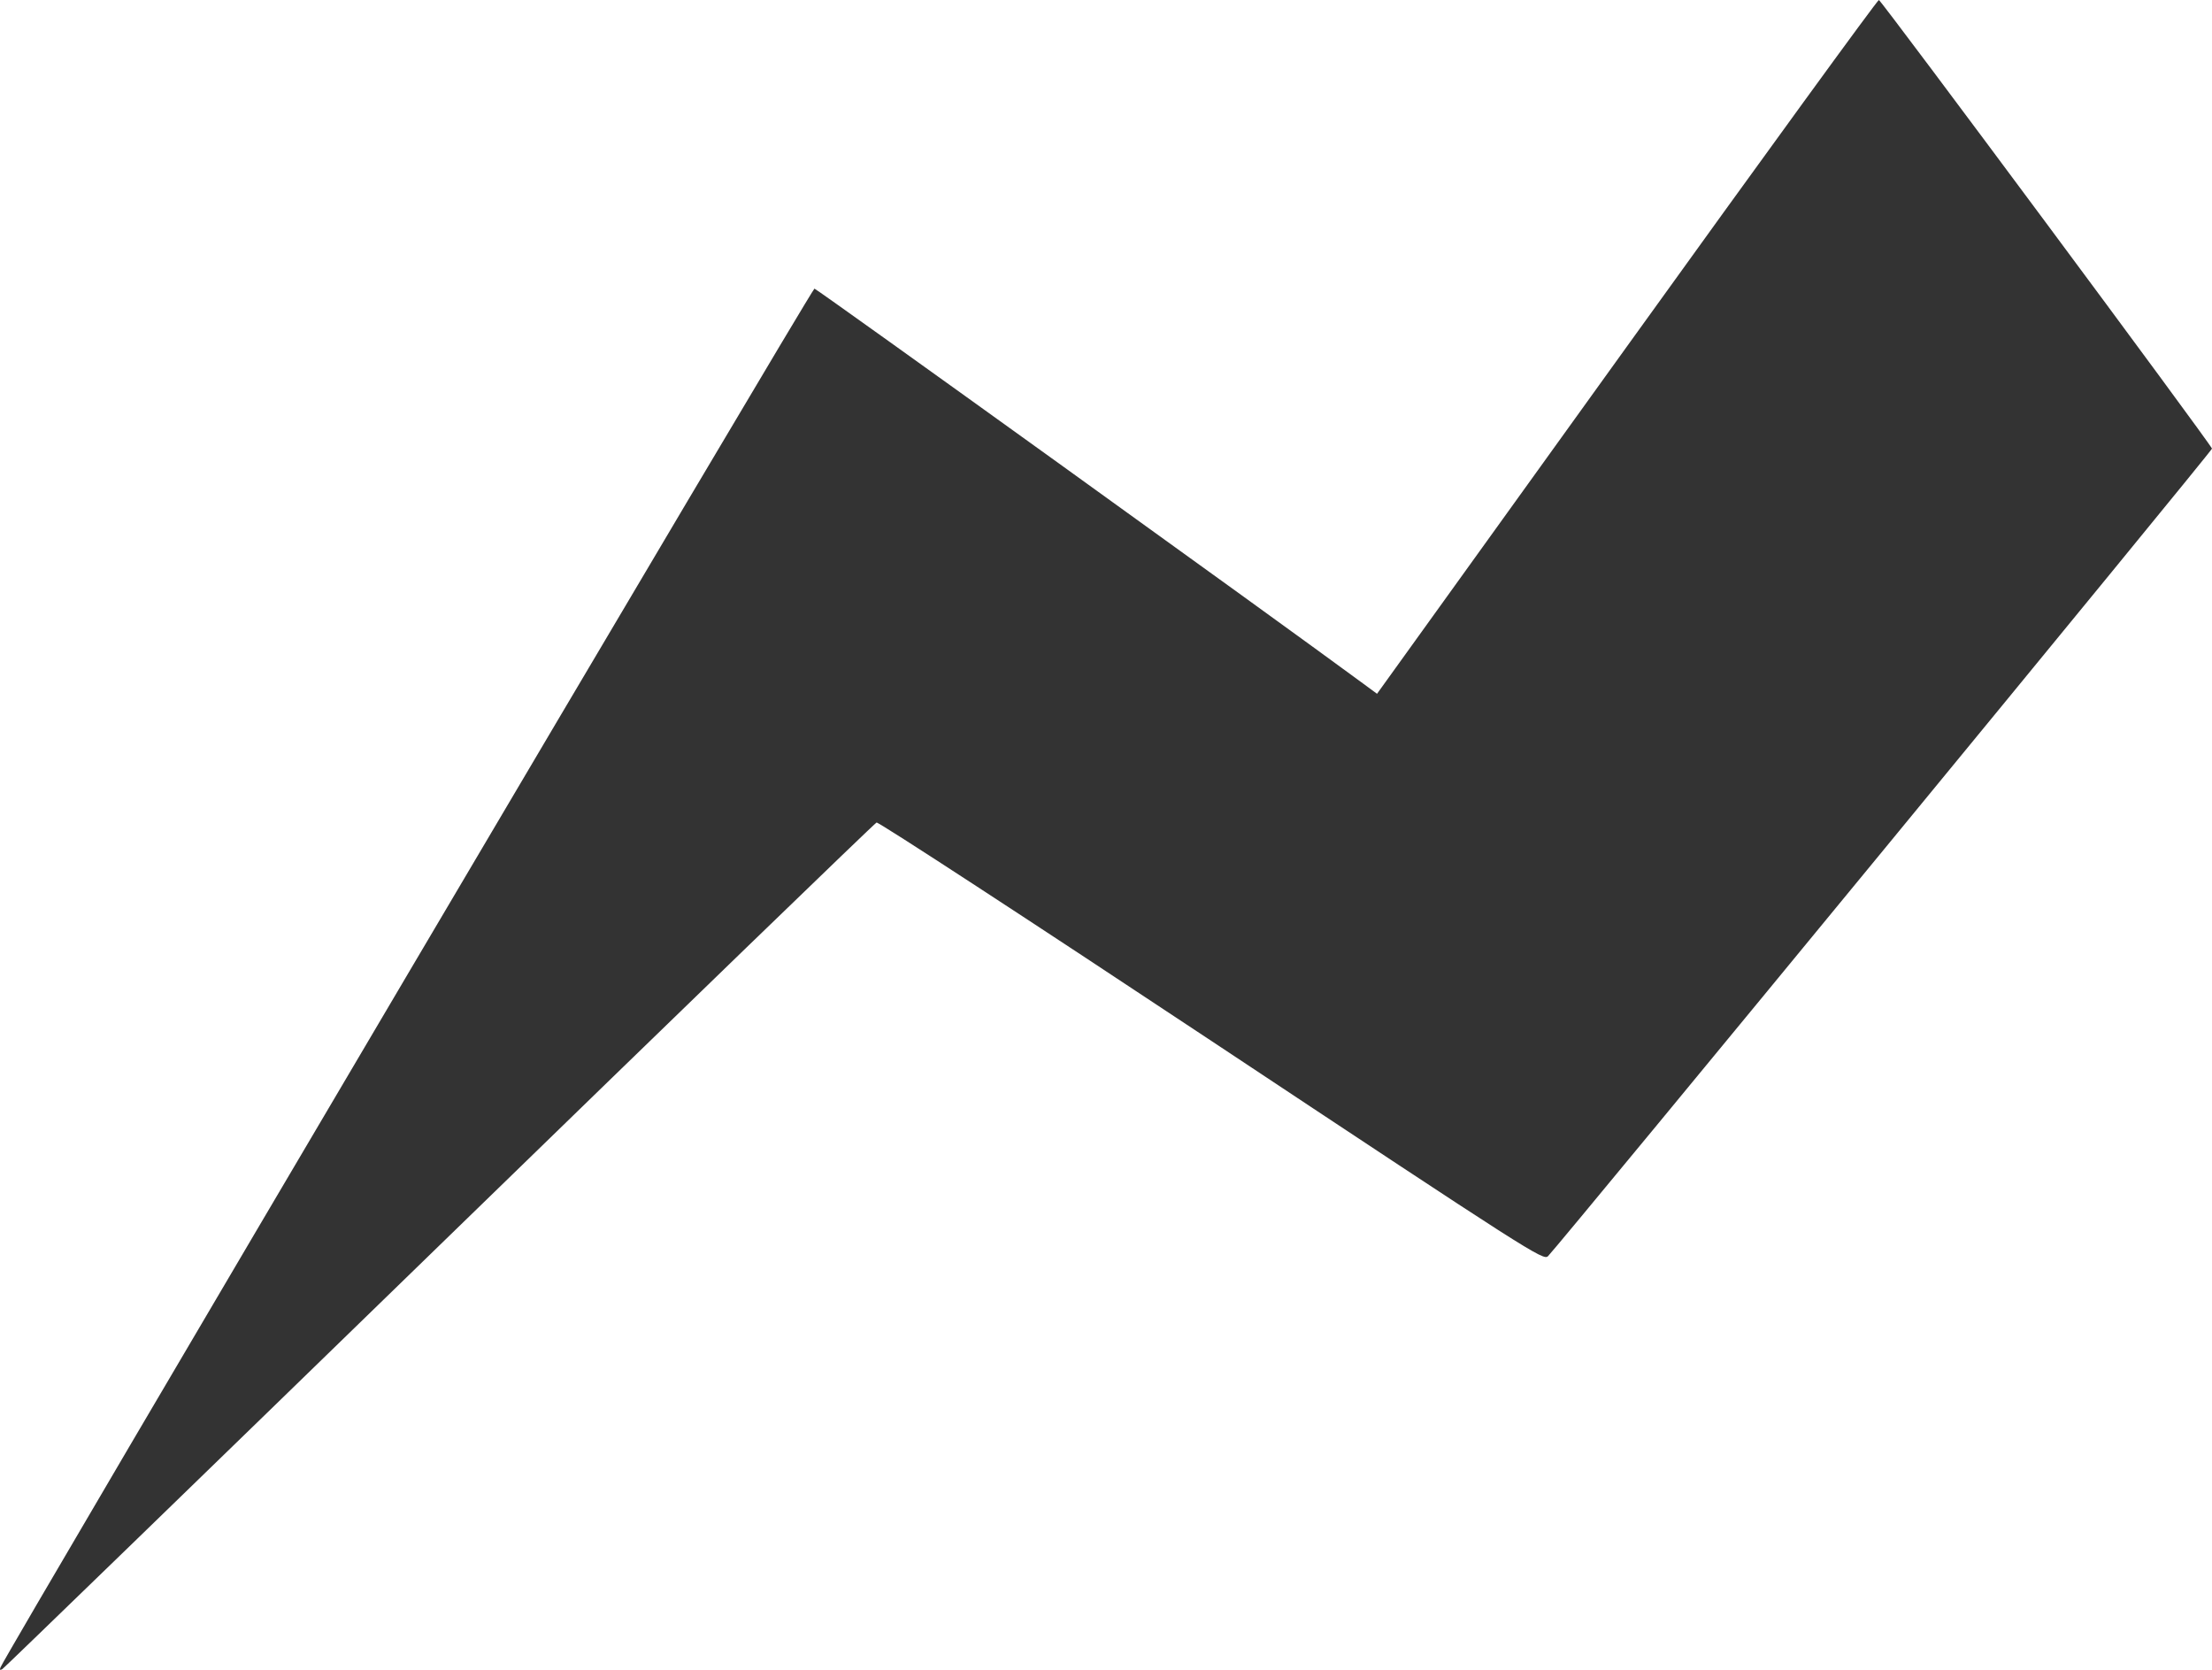
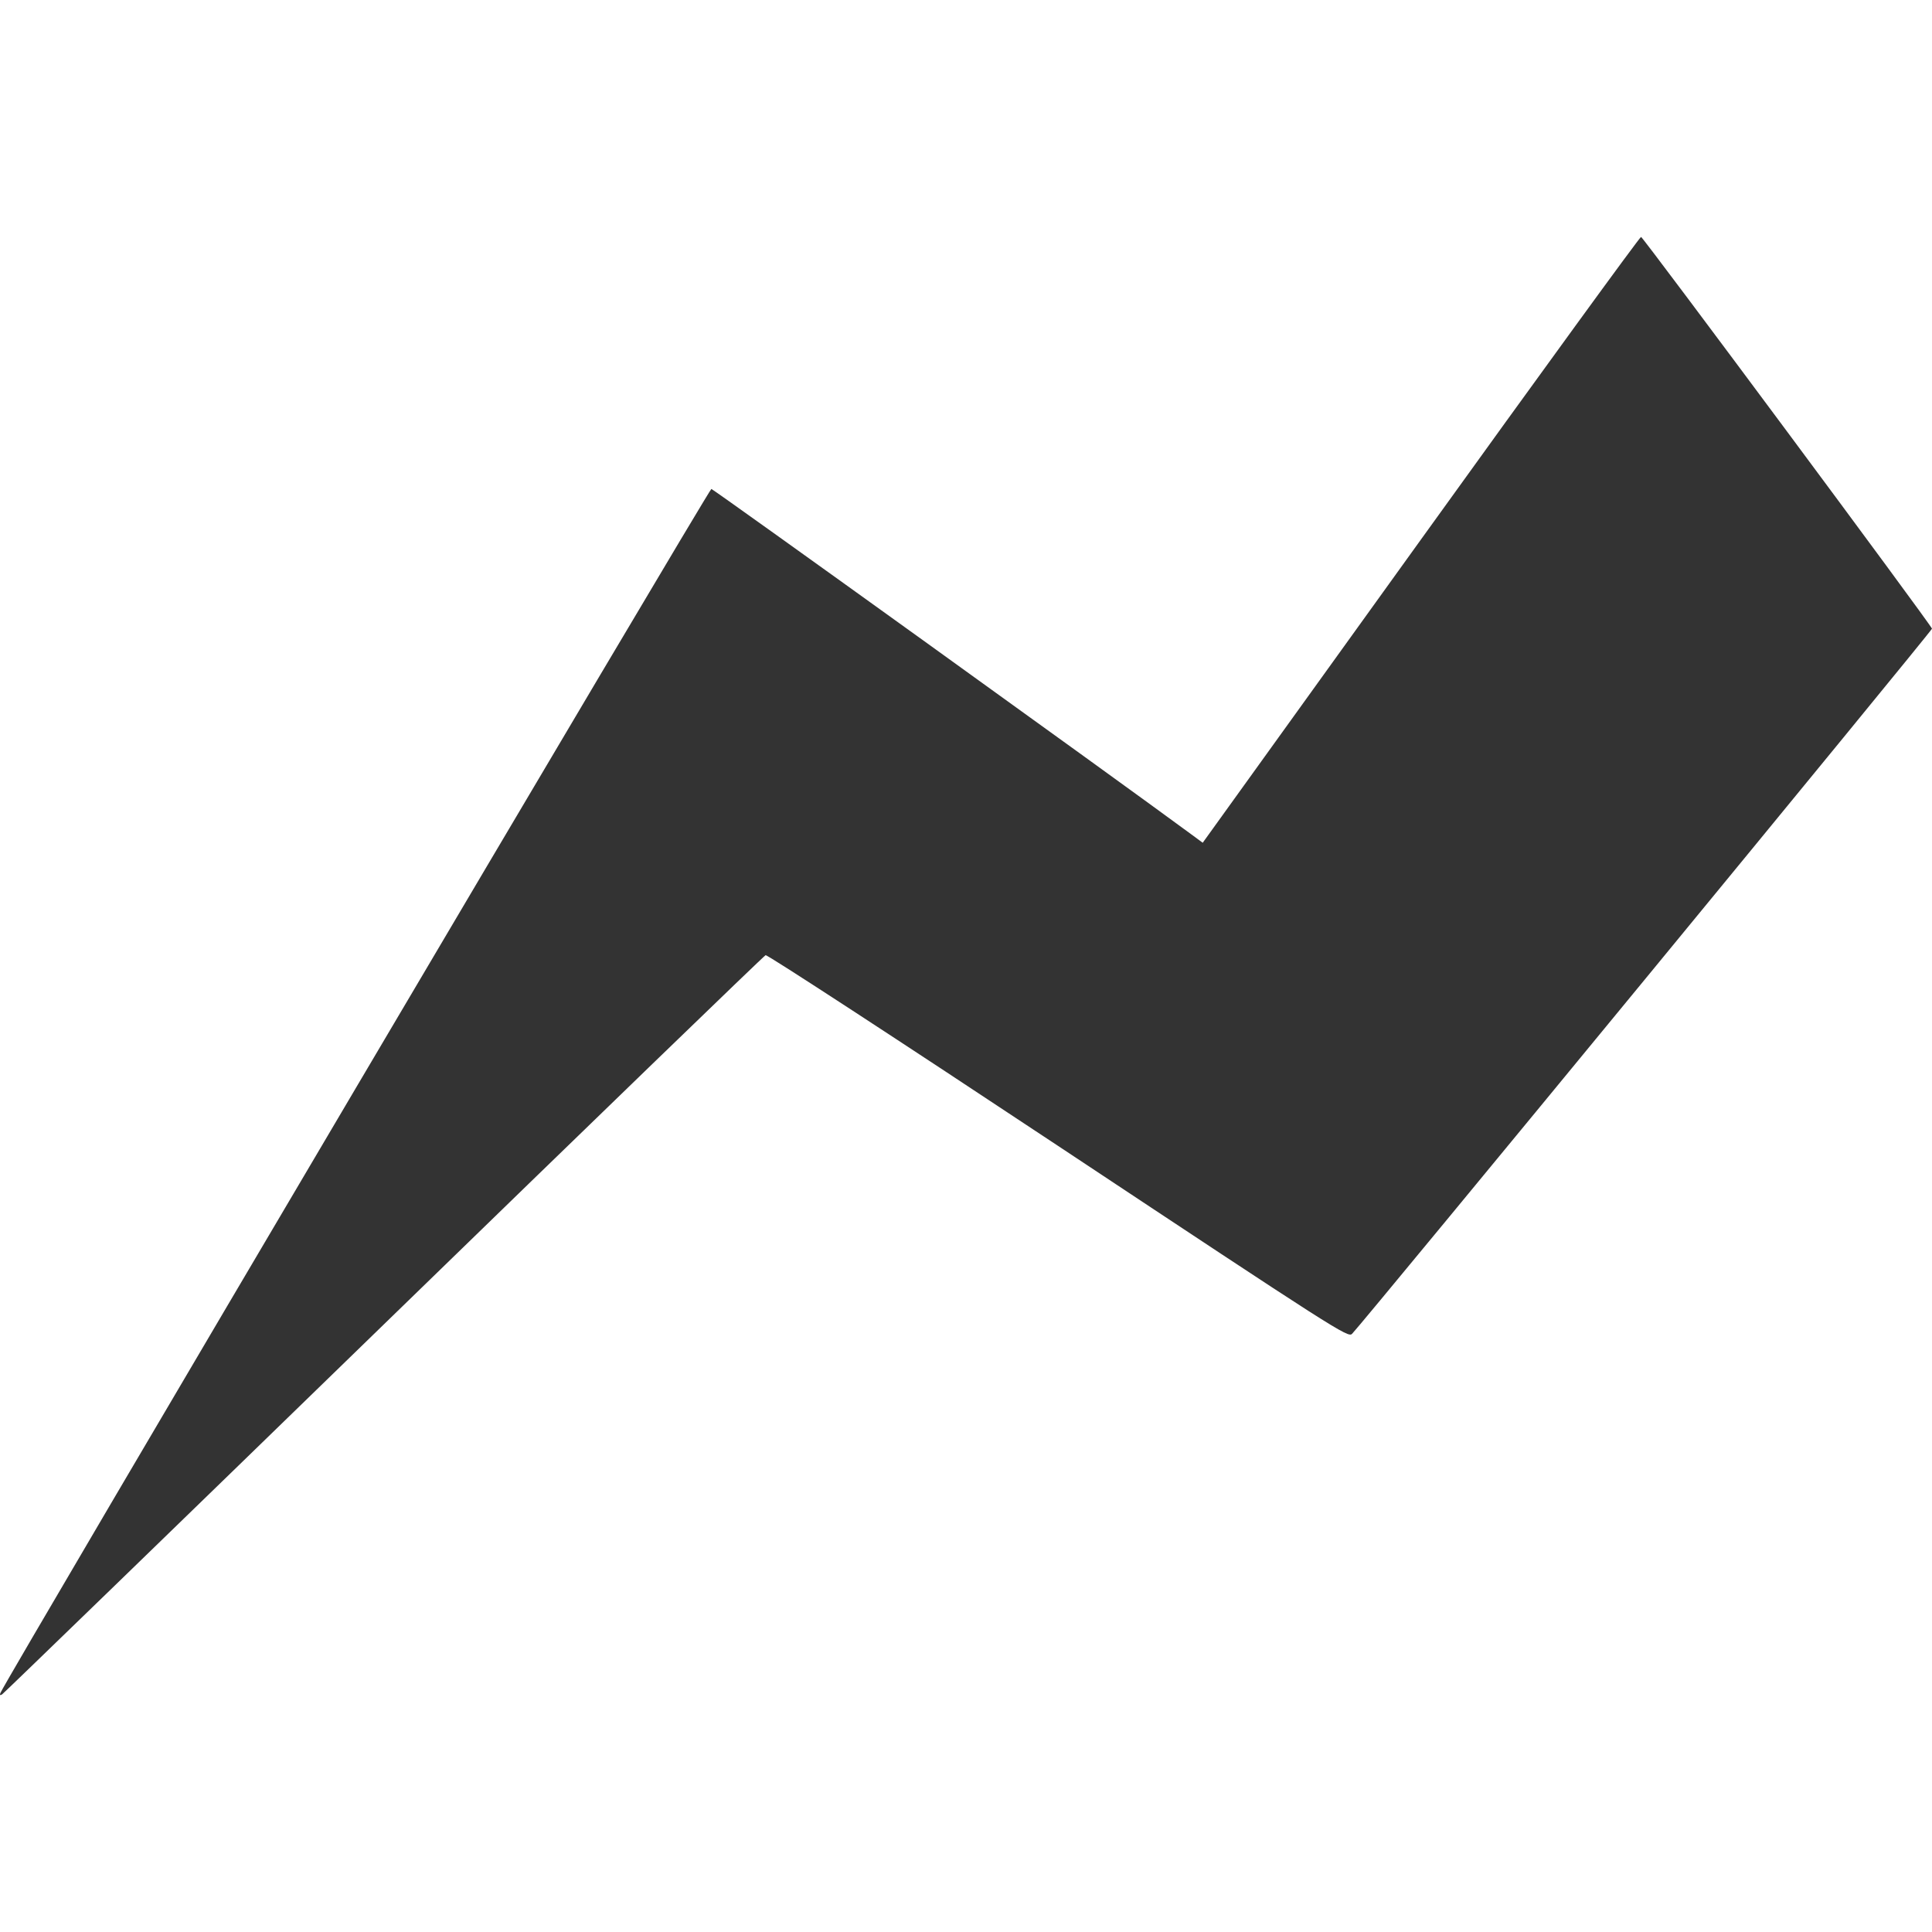
- <svg xmlns="http://www.w3.org/2000/svg" version="1.1" id="svg46" width="1108.94" height="836.954" viewBox="0 0 1108.94 836.954">
+ <svg xmlns="http://www.w3.org/2000/svg" version="1.1" id="svg46" width="24" height="24" viewBox="0 0 1108.94 836.954">
  <defs id="defs50" />
  <g id="g52" transform="translate(-111.7117,-281.0131)">
    <path style="fill:#333333;fill-opacity:1;stroke-width:1.333" d="m 111.95,1116.746 c 2.855,-7.13 406.784,-691.188 408.071,-691.074 1.219,0.109 231.313,165.691 275.162,198.015 l 6.869,5.063 125.131,-173.873 c 68.822,-95.63 125.731,-173.869 126.465,-173.864 1.143,0.008 166.073,222.076 167.003,224.858 0.294,0.881 -326.685,398.461 -332.878,404.752 -2.309,2.345 -8.169,-1.401 -168.627,-107.796 -91.429,-60.624 -167.025,-109.923 -167.989,-109.552 -0.964,0.37 -99.591,95.757 -219.169,211.971 C 212.409,1021.46 113.813,1117.014 112.884,1117.588 c -1.139,0.704 -1.443,0.43 -0.934,-0.842 z" id="path337" />
  </g>
</svg>
